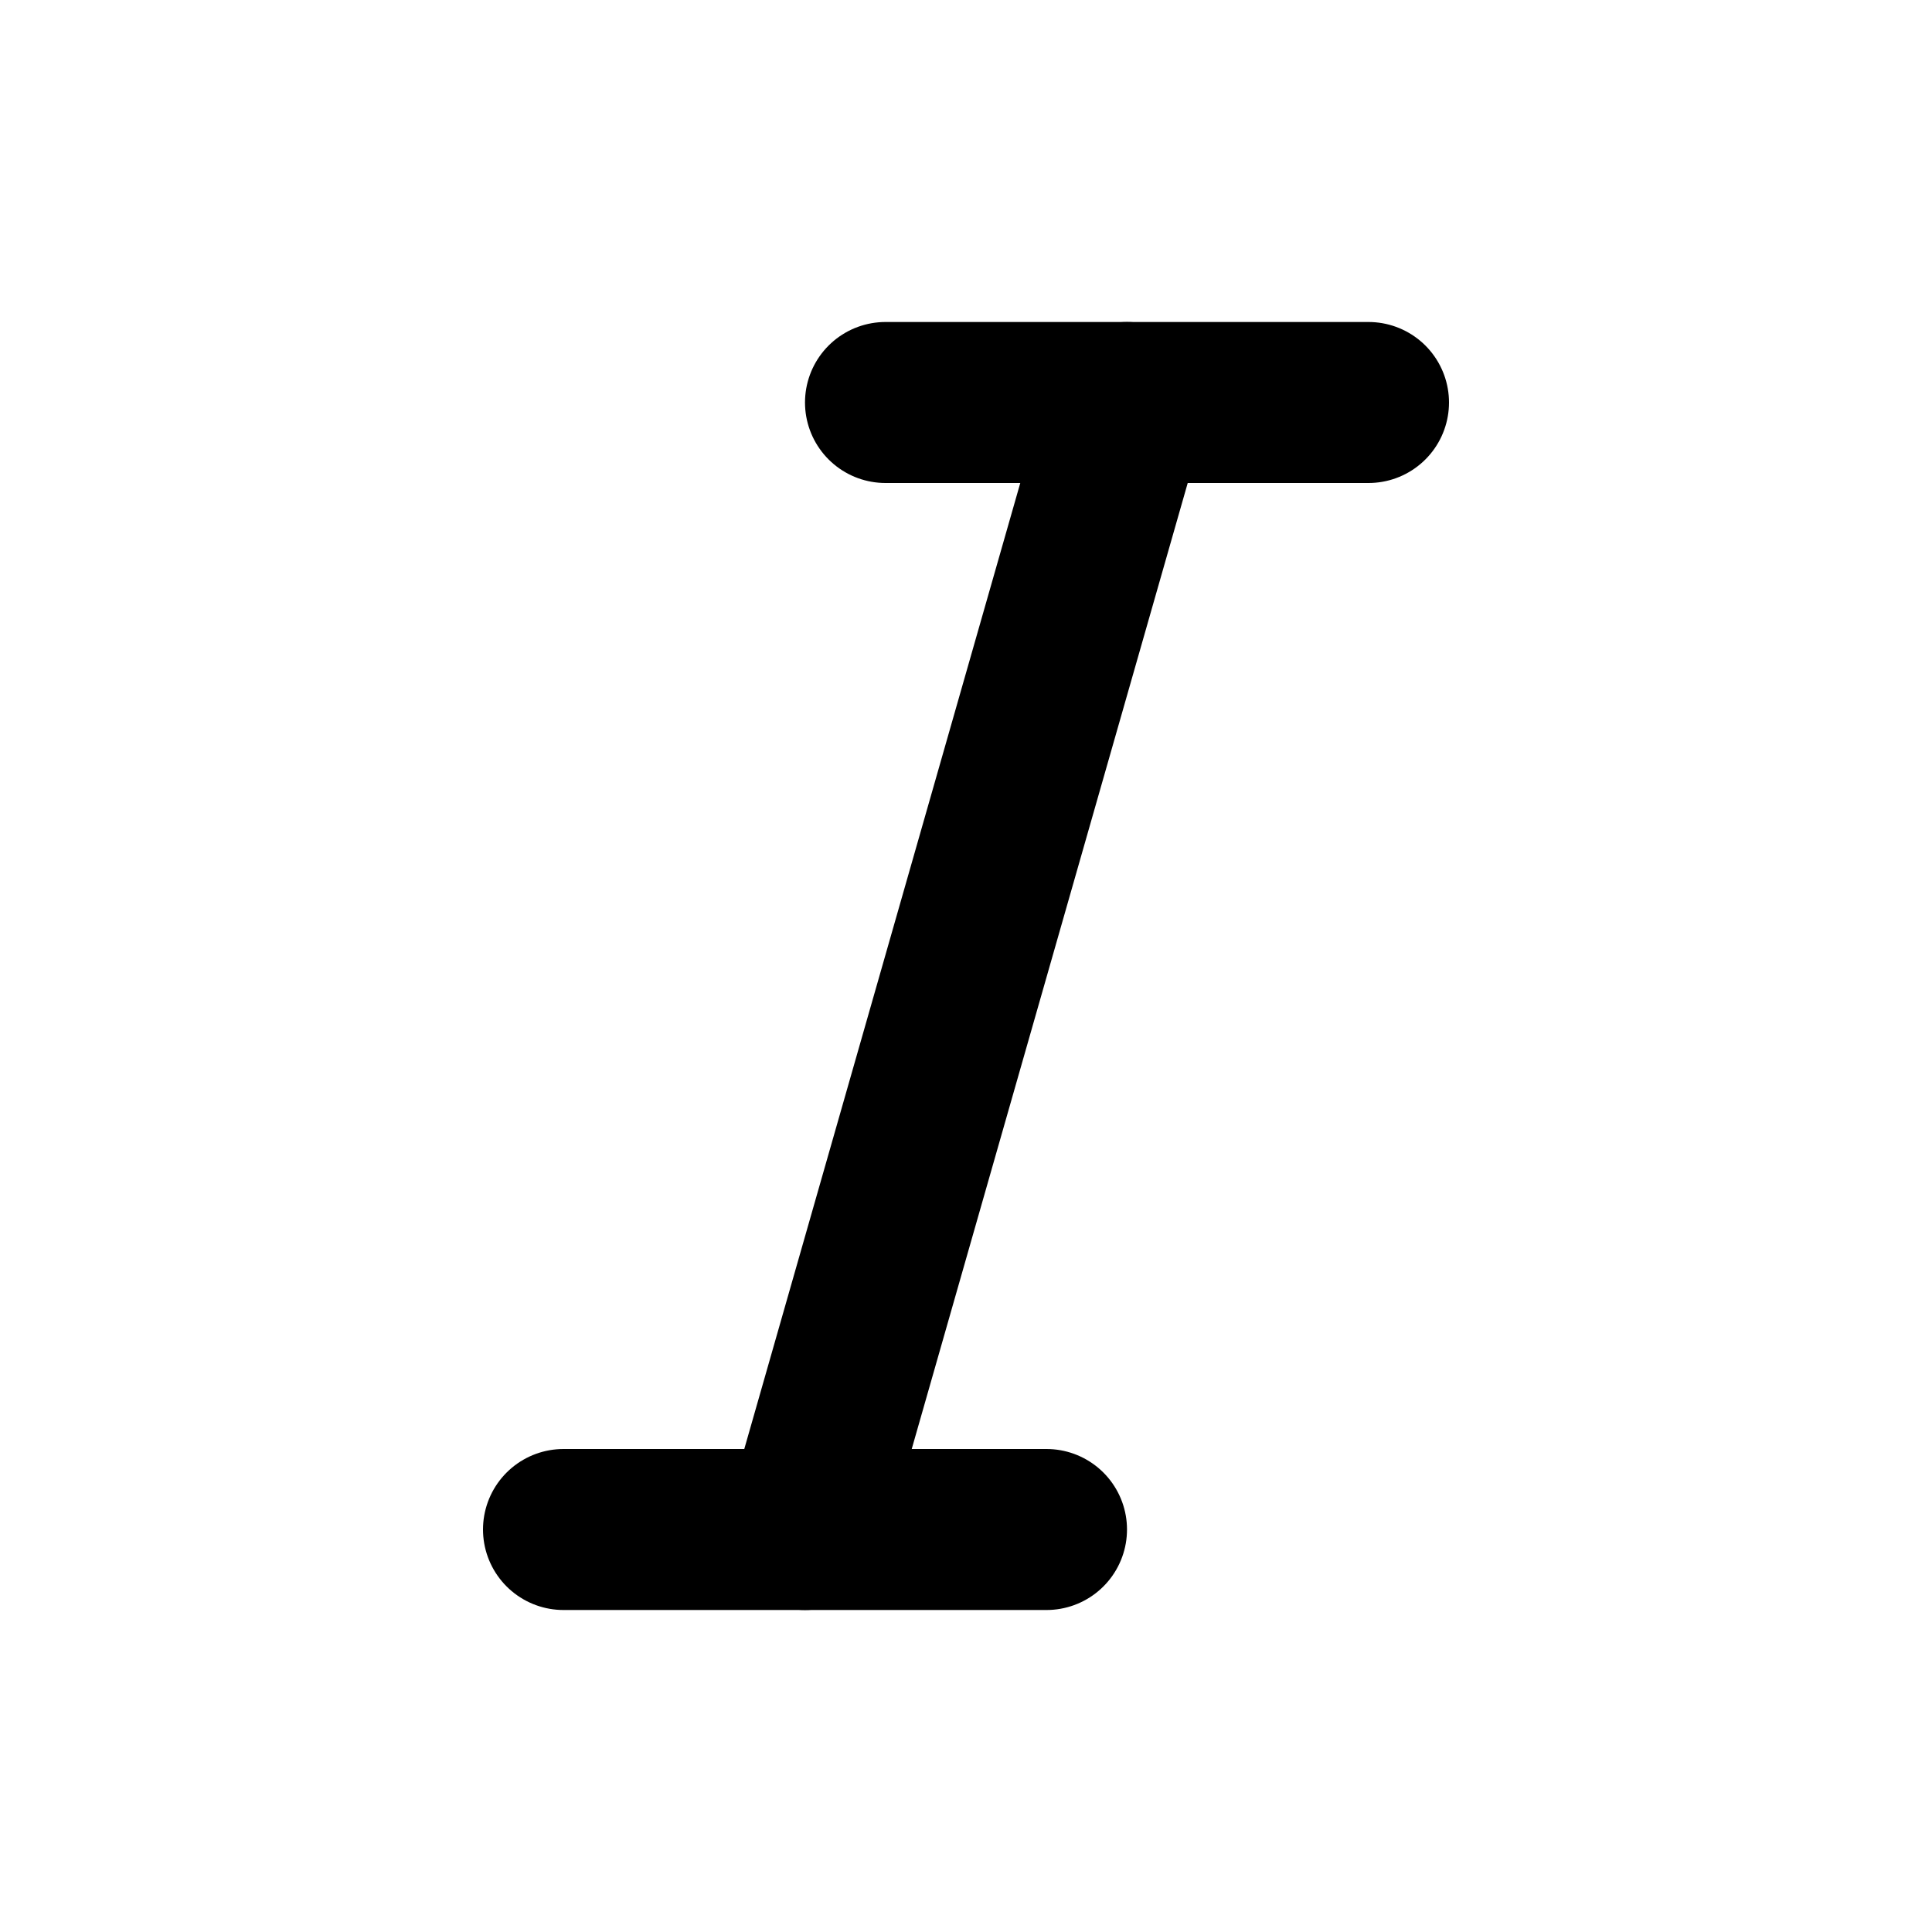
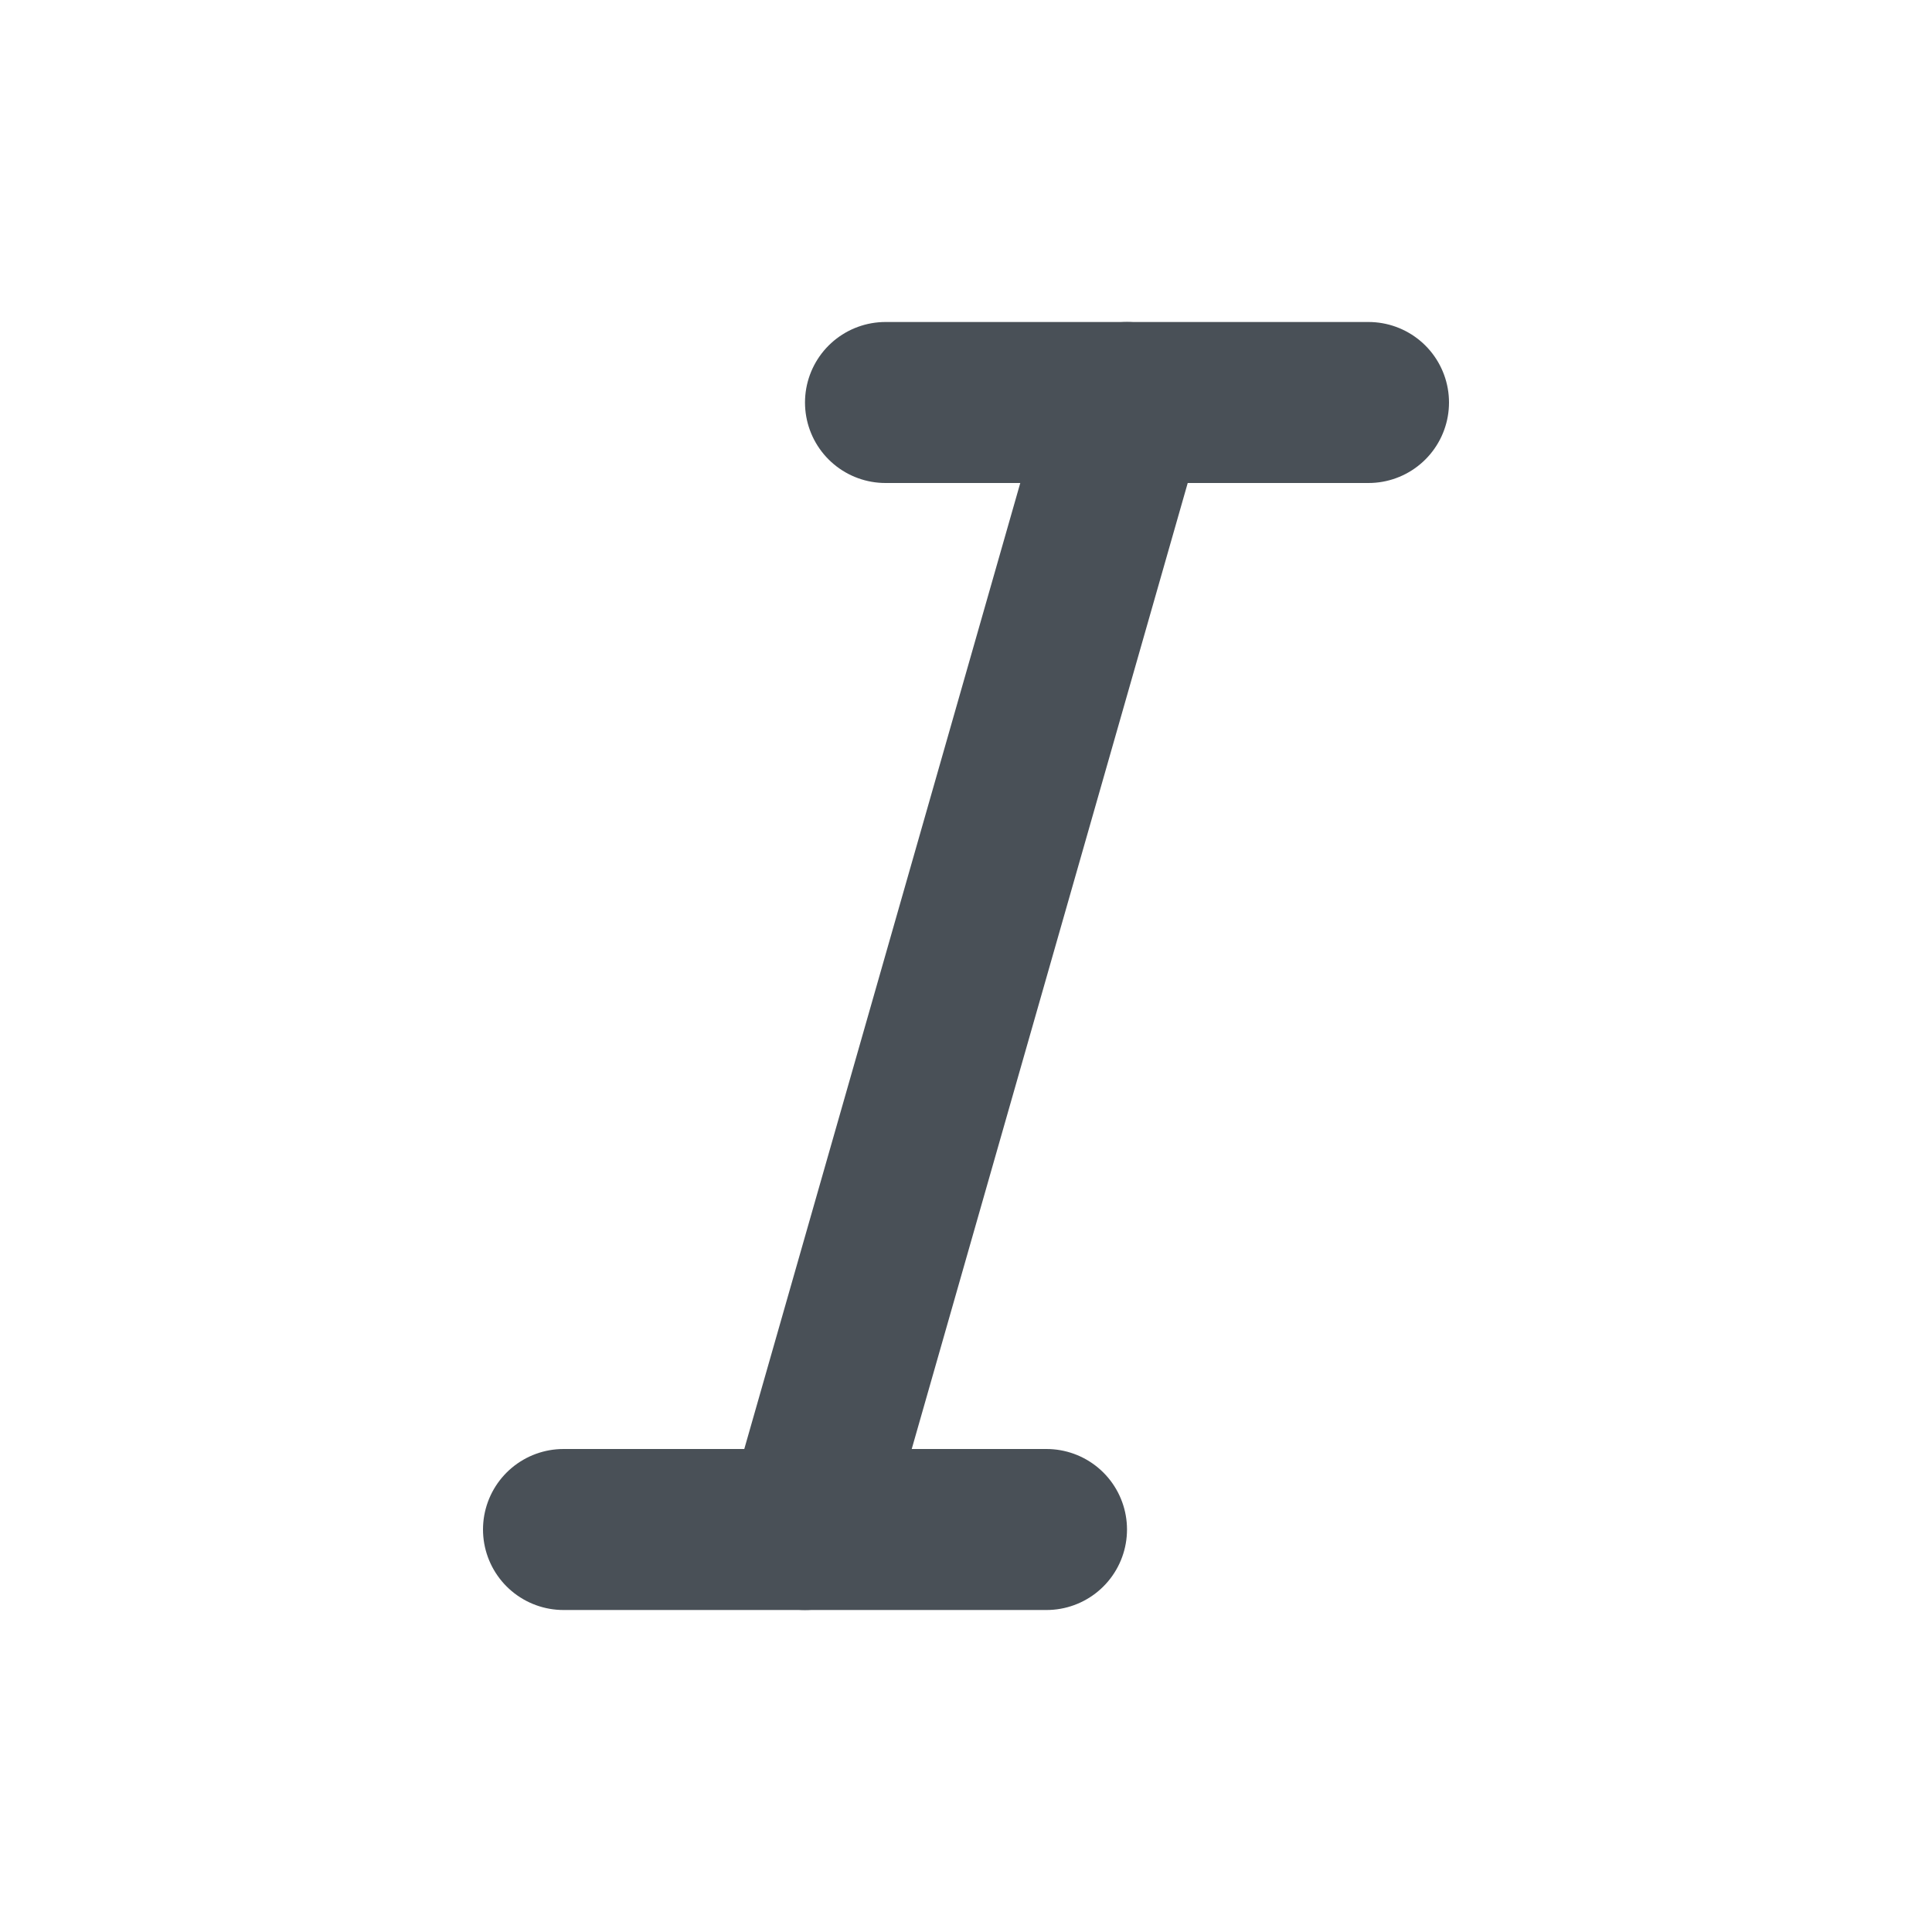
- <svg xmlns="http://www.w3.org/2000/svg" width="16" height="16" viewBox="0 0 24 24" fill="none" stroke="currentColor" stroke-width="2" stroke-linecap="round" stroke-linejoin="round" class="icon icon-tabler icons-tabler-outline icon-tabler-italic">
+ <svg xmlns="http://www.w3.org/2000/svg" width="16" height="16" viewBox="0 0 24 24" fill="none" stroke="#495057" stroke-width="2" stroke-linecap="round" stroke-linejoin="round" class="icon icon-tabler icons-tabler-outline icon-tabler-italic">
  <path stroke="none" d="M0 0h24v24H0z" fill="none" />
  <path d="M11 5l6 0" />
  <path d="M7 19l6 0" />
  <path d="M14 5l-4 14" />
</svg>
